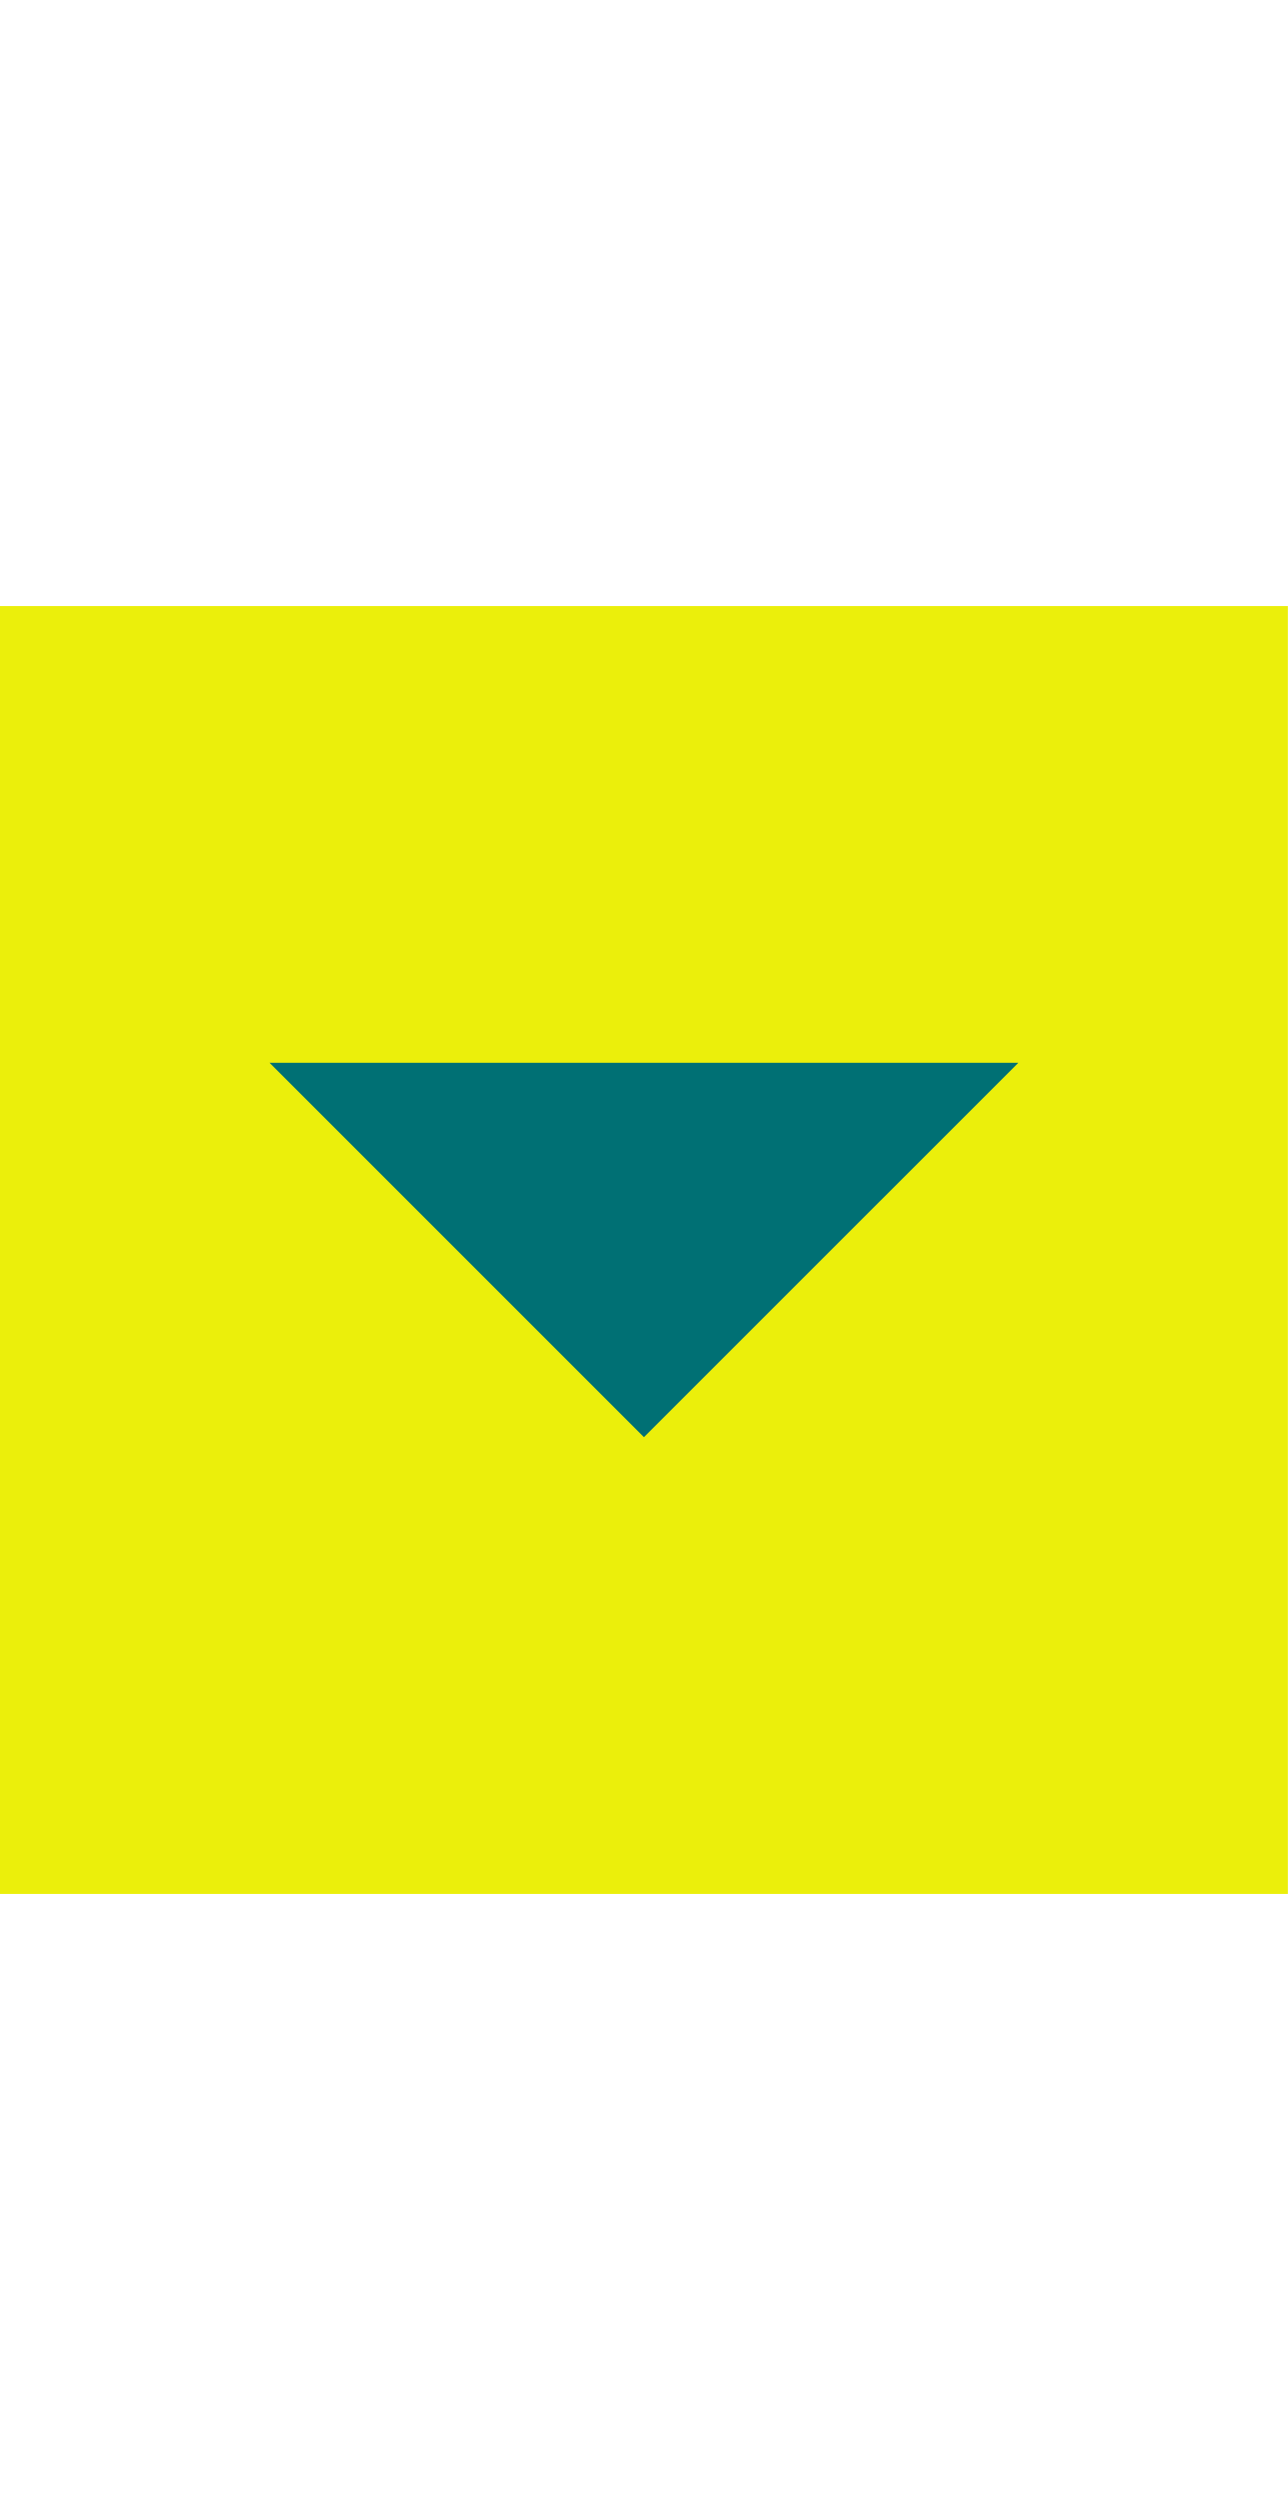
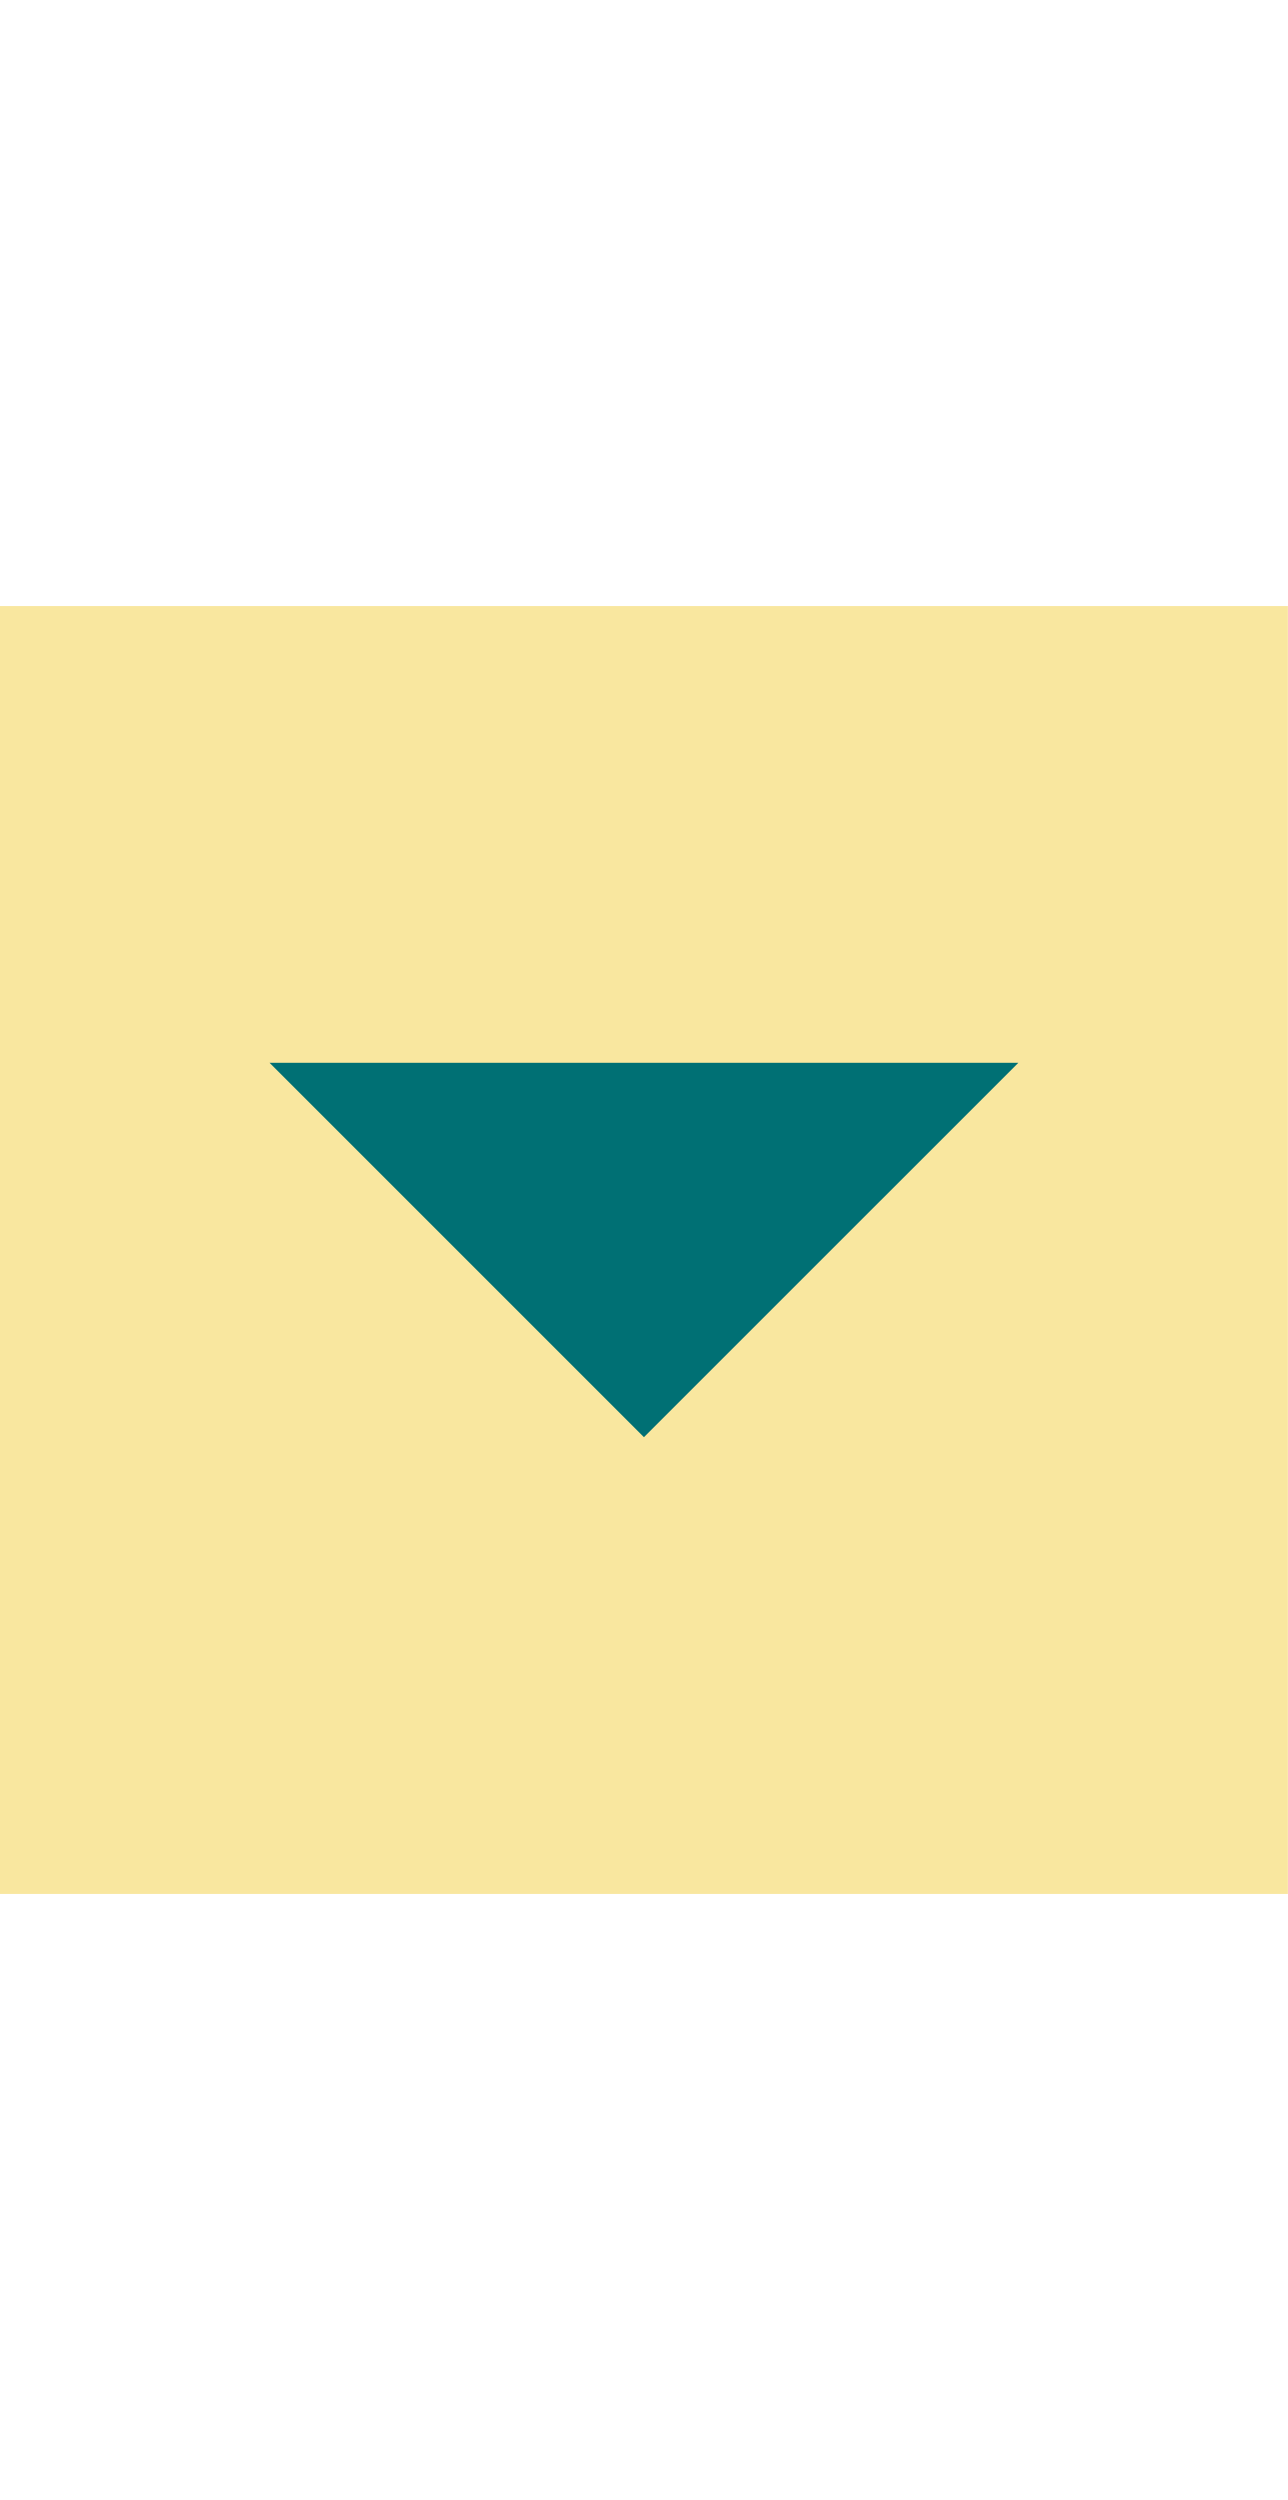
<svg xmlns="http://www.w3.org/2000/svg" version="1.1" id="Layer_1" x="0px" y="0px" width="17px" height="33px" viewBox="0 0 17 33" enable-background="new 0 0 17 33" xml:space="preserve">
  <defs id="defs13" />
-   <rect x="0" y="8" width="17" height="17" id="rect3" style="fill:#ebef0b" />
+   <rect x="0" y="8" width="17" height="17" id="rect3" style="fill:#F9E79F" />
  <polygon fill="#007074" points="3.558,14.029 13.442,14.029 8.5,18.971 " id="polygon9" />
</svg>
